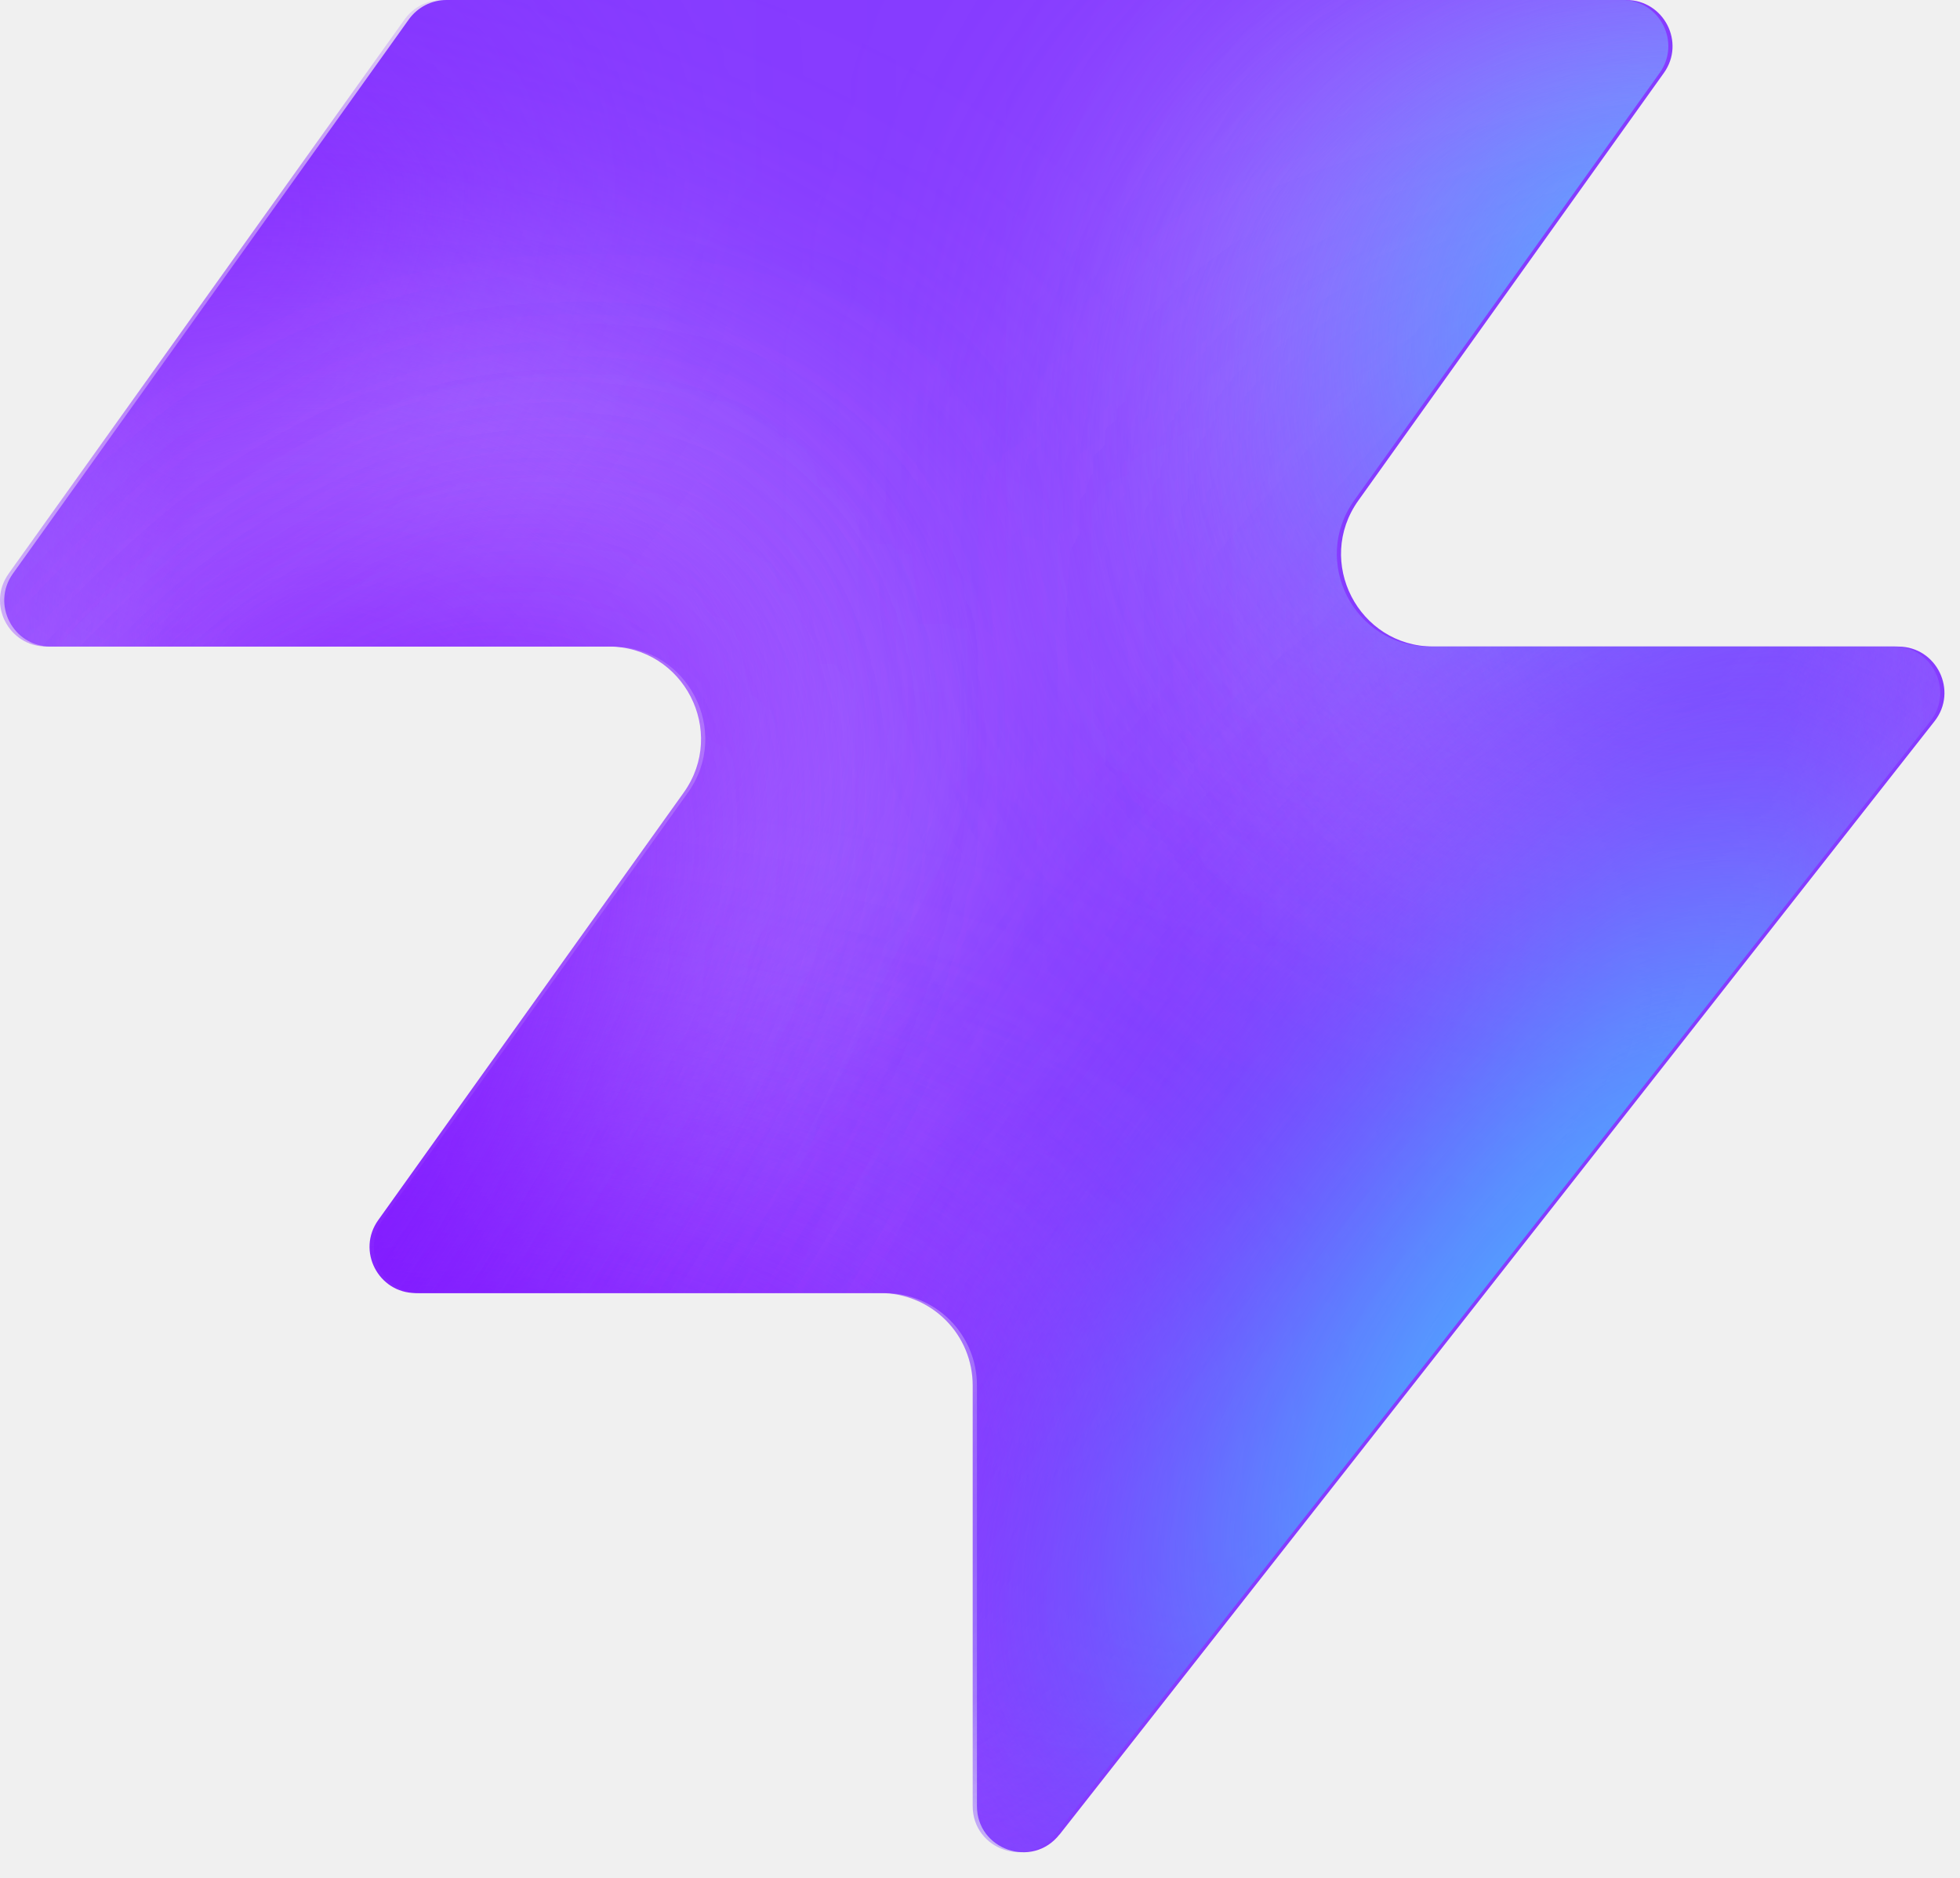
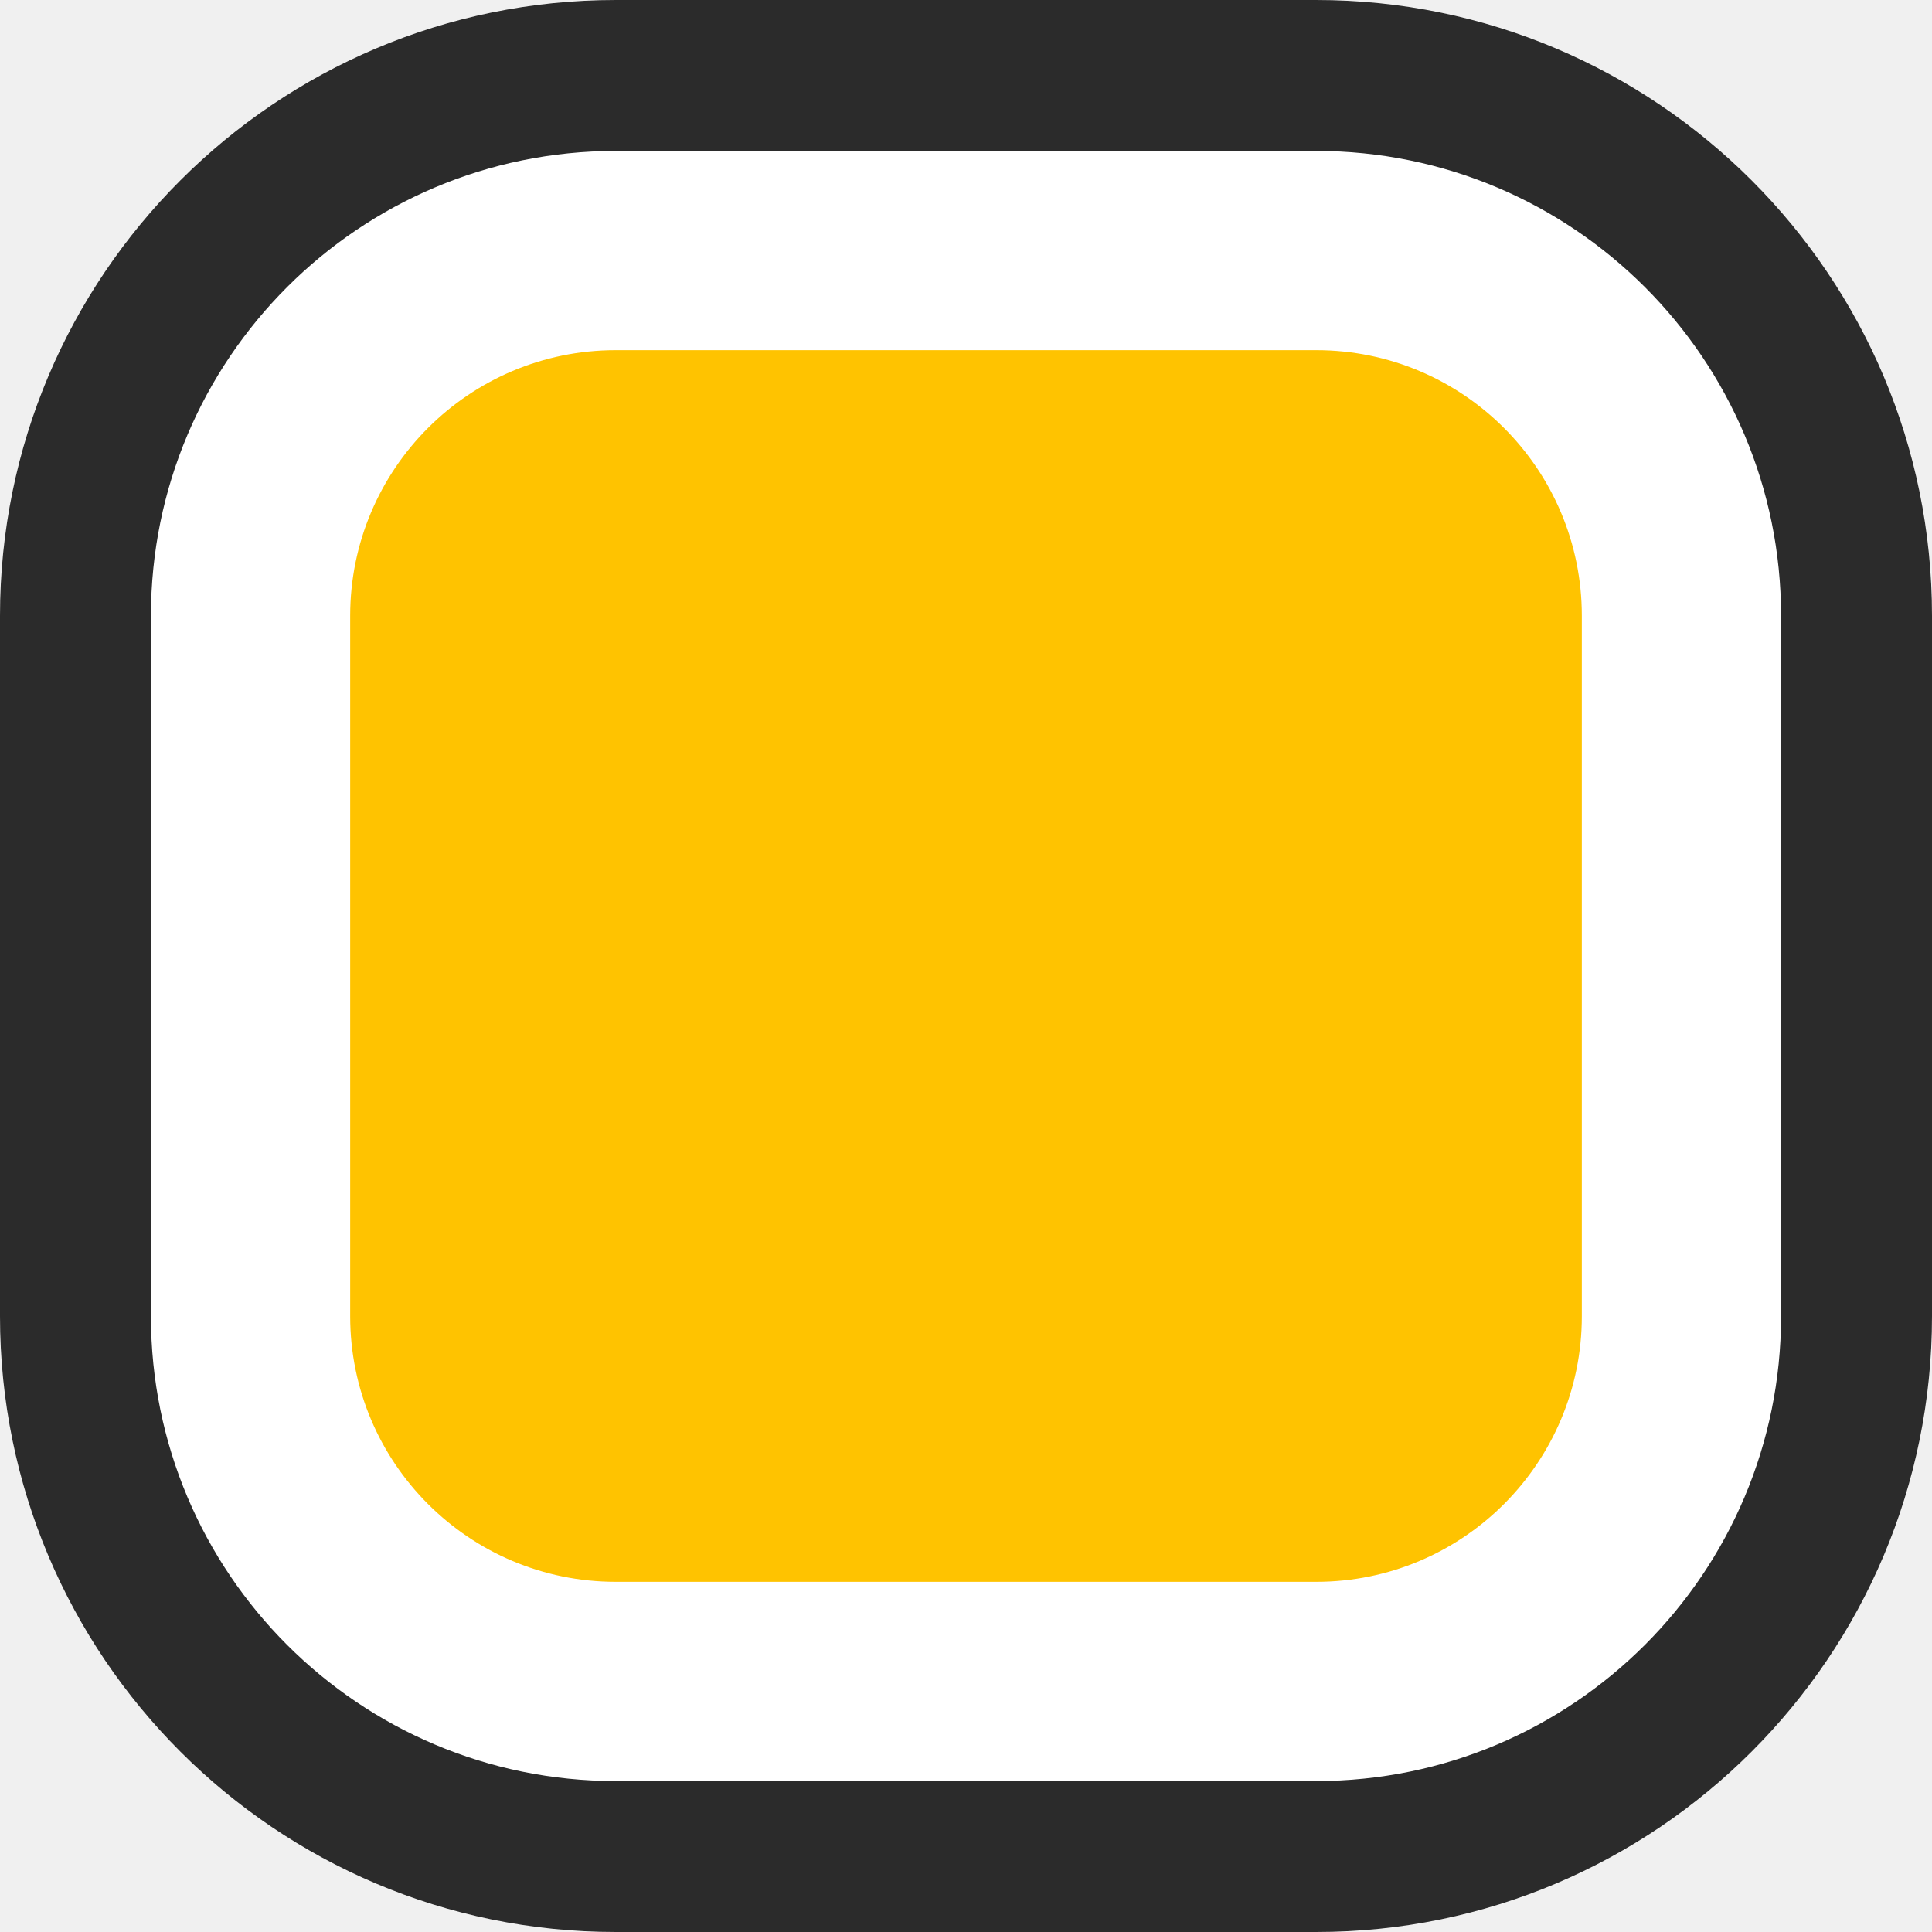
- <svg xmlns="http://www.w3.org/2000/svg" width="48" height="46" fill="none" viewBox="0 0 48 46">
-   <path fill="#863bff" d="M25.946 44.938c-.664.845-2.021.375-2.021-.698V33.937a2.26 2.26 0 0 0-2.262-2.262H10.287c-.92 0-1.456-1.04-.92-1.788l7.48-10.471c1.07-1.497 0-3.578-1.842-3.578H1.237c-.92 0-1.456-1.04-.92-1.788L10.013.474c.214-.297.556-.474.92-.474h28.894c.92 0 1.456 1.04.92 1.788l-7.48 10.471c-1.07 1.498 0 3.579 1.842 3.579h11.377c.943 0 1.473 1.088.89 1.83L25.947 44.94z" style="fill:#863bff;fill:color(display-p3 .525 .23 1);fill-opacity:1" />
-   <mask id="a" width="48" height="46" x="0" y="0" maskUnits="userSpaceOnUse" style="mask-type:alpha">
-     <path fill="#000" d="M25.842 44.938c-.664.844-2.021.375-2.021-.698V33.937a2.26 2.26 0 0 0-2.262-2.262H10.183c-.92 0-1.456-1.04-.92-1.788l7.48-10.471c1.07-1.498 0-3.579-1.842-3.579H1.133c-.92 0-1.456-1.04-.92-1.787L9.91.473c.214-.297.556-.474.92-.474h28.894c.92 0 1.456 1.04.92 1.788l-7.48 10.471c-1.07 1.498 0 3.578 1.842 3.578h11.377c.943 0 1.473 1.088.89 1.832L25.843 44.94z" style="fill:#000;fill-opacity:1" />
-   </mask>
-   <g mask="url(#a)">
-     <g filter="url(#b)">
-       <ellipse cx="5.508" cy="14.704" fill="#ede6ff" rx="5.508" ry="14.704" style="fill:#ede6ff;fill:color(display-p3 .927 .903 1);fill-opacity:1" transform="matrix(.00324 1 1 -.00324 -4.47 31.516)" />
-     </g>
-     <g filter="url(#c)">
-       <ellipse cx="10.399" cy="29.851" fill="#ede6ff" rx="10.399" ry="29.851" style="fill:#ede6ff;fill:color(display-p3 .927 .903 1);fill-opacity:1" transform="matrix(.00324 1 1 -.00324 -39.328 7.883)" />
-     </g>
-     <g filter="url(#d)">
-       <ellipse cx="5.508" cy="30.487" fill="#7e14ff" rx="5.508" ry="30.487" style="fill:#7e14ff;fill:color(display-p3 .492 .077 1);fill-opacity:1" transform="rotate(89.814 -25.913 -14.639)scale(1 -1)" />
-     </g>
-     <g filter="url(#e)">
-       <ellipse cx="5.508" cy="30.599" fill="#7e14ff" rx="5.508" ry="30.599" style="fill:#7e14ff;fill:color(display-p3 .492 .077 1);fill-opacity:1" transform="rotate(89.814 -32.644 -3.334)scale(1 -1)" />
-     </g>
-     <g filter="url(#f)">
-       <ellipse cx="5.508" cy="30.599" fill="#7e14ff" rx="5.508" ry="30.599" style="fill:#7e14ff;fill:color(display-p3 .492 .077 1);fill-opacity:1" transform="matrix(.00324 1 1 -.00324 -34.34 30.47)" />
-     </g>
-     <g filter="url(#g)">
-       <ellipse cx="14.072" cy="22.078" fill="#ede6ff" rx="14.072" ry="22.078" style="fill:#ede6ff;fill:color(display-p3 .927 .903 1);fill-opacity:1" transform="rotate(93.35 24.506 48.493)scale(-1 1)" />
-     </g>
-     <g filter="url(#h)">
-       <ellipse cx="3.47" cy="21.501" fill="#7e14ff" rx="3.47" ry="21.501" style="fill:#7e14ff;fill:color(display-p3 .492 .077 1);fill-opacity:1" transform="rotate(89.009 28.708 47.59)scale(-1 1)" />
-     </g>
-     <g filter="url(#i)">
-       <ellipse cx="3.47" cy="21.501" fill="#7e14ff" rx="3.47" ry="21.501" style="fill:#7e14ff;fill:color(display-p3 .492 .077 1);fill-opacity:1" transform="rotate(89.009 28.708 47.59)scale(-1 1)" />
-     </g>
-     <g filter="url(#j)">
-       <ellipse cx=".387" cy="8.972" fill="#7e14ff" rx="4.407" ry="29.108" style="fill:#7e14ff;fill:color(display-p3 .492 .077 1);fill-opacity:1" transform="rotate(39.51 .387 8.972)" />
-     </g>
-     <g filter="url(#k)">
-       <ellipse cx="47.523" cy="-6.092" fill="#7e14ff" rx="4.407" ry="29.108" style="fill:#7e14ff;fill:color(display-p3 .492 .077 1);fill-opacity:1" transform="rotate(37.892 47.523 -6.092)" />
-     </g>
-     <g filter="url(#l)">
-       <ellipse cx="41.412" cy="6.333" fill="#47bfff" rx="5.971" ry="9.665" style="fill:#47bfff;fill:color(display-p3 .28 .748 1);fill-opacity:1" transform="rotate(37.892 41.412 6.333)" />
-     </g>
-     <g filter="url(#m)">
-       <ellipse cx="-1.879" cy="38.332" fill="#7e14ff" rx="4.407" ry="29.108" style="fill:#7e14ff;fill:color(display-p3 .492 .077 1);fill-opacity:1" transform="rotate(37.892 -1.88 38.332)" />
-     </g>
-     <g filter="url(#n)">
-       <ellipse cx="-1.879" cy="38.332" fill="#7e14ff" rx="4.407" ry="29.108" style="fill:#7e14ff;fill:color(display-p3 .492 .077 1);fill-opacity:1" transform="rotate(37.892 -1.88 38.332)" />
-     </g>
-     <g filter="url(#o)">
-       <ellipse cx="35.651" cy="29.907" fill="#7e14ff" rx="4.407" ry="29.108" style="fill:#7e14ff;fill:color(display-p3 .492 .077 1);fill-opacity:1" transform="rotate(37.892 35.651 29.907)" />
-     </g>
-     <g filter="url(#p)">
-       <ellipse cx="38.418" cy="32.4" fill="#47bfff" rx="5.971" ry="15.297" style="fill:#47bfff;fill:color(display-p3 .28 .748 1);fill-opacity:1" transform="rotate(37.892 38.418 32.4)" />
-     </g>
-   </g>
-   <defs>
-     <filter id="b" width="60.045" height="41.654" x="-19.77" y="16.149" color-interpolation-filters="sRGB" filterUnits="userSpaceOnUse">
-       <feFlood flood-opacity="0" result="BackgroundImageFix" />
-       <feBlend in="SourceGraphic" in2="BackgroundImageFix" result="shape" />
-       <feGaussianBlur result="effect1_foregroundBlur_2002_17158" stdDeviation="7.659" />
-     </filter>
-     <filter id="c" width="90.34" height="51.437" x="-54.613" y="-7.533" color-interpolation-filters="sRGB" filterUnits="userSpaceOnUse">
-       <feFlood flood-opacity="0" result="BackgroundImageFix" />
-       <feBlend in="SourceGraphic" in2="BackgroundImageFix" result="shape" />
-       <feGaussianBlur result="effect1_foregroundBlur_2002_17158" stdDeviation="7.659" />
-     </filter>
-     <filter id="d" width="79.355" height="29.4" x="-49.64" y="2.03" color-interpolation-filters="sRGB" filterUnits="userSpaceOnUse">
-       <feFlood flood-opacity="0" result="BackgroundImageFix" />
-       <feBlend in="SourceGraphic" in2="BackgroundImageFix" result="shape" />
-       <feGaussianBlur result="effect1_foregroundBlur_2002_17158" stdDeviation="4.596" />
-     </filter>
-     <filter id="e" width="79.579" height="29.4" x="-45.045" y="20.029" color-interpolation-filters="sRGB" filterUnits="userSpaceOnUse">
-       <feFlood flood-opacity="0" result="BackgroundImageFix" />
-       <feBlend in="SourceGraphic" in2="BackgroundImageFix" result="shape" />
-       <feGaussianBlur result="effect1_foregroundBlur_2002_17158" stdDeviation="4.596" />
-     </filter>
-     <filter id="f" width="79.579" height="29.4" x="-43.513" y="21.178" color-interpolation-filters="sRGB" filterUnits="userSpaceOnUse">
-       <feFlood flood-opacity="0" result="BackgroundImageFix" />
-       <feBlend in="SourceGraphic" in2="BackgroundImageFix" result="shape" />
-       <feGaussianBlur result="effect1_foregroundBlur_2002_17158" stdDeviation="4.596" />
-     </filter>
-     <filter id="g" width="74.749" height="58.852" x="15.756" y="-17.901" color-interpolation-filters="sRGB" filterUnits="userSpaceOnUse">
-       <feFlood flood-opacity="0" result="BackgroundImageFix" />
-       <feBlend in="SourceGraphic" in2="BackgroundImageFix" result="shape" />
-       <feGaussianBlur result="effect1_foregroundBlur_2002_17158" stdDeviation="7.659" />
-     </filter>
-     <filter id="h" width="61.377" height="25.362" x="23.548" y="2.284" color-interpolation-filters="sRGB" filterUnits="userSpaceOnUse">
-       <feFlood flood-opacity="0" result="BackgroundImageFix" />
-       <feBlend in="SourceGraphic" in2="BackgroundImageFix" result="shape" />
-       <feGaussianBlur result="effect1_foregroundBlur_2002_17158" stdDeviation="4.596" />
-     </filter>
-     <filter id="i" width="61.377" height="25.362" x="23.548" y="2.284" color-interpolation-filters="sRGB" filterUnits="userSpaceOnUse">
-       <feFlood flood-opacity="0" result="BackgroundImageFix" />
-       <feBlend in="SourceGraphic" in2="BackgroundImageFix" result="shape" />
-       <feGaussianBlur result="effect1_foregroundBlur_2002_17158" stdDeviation="4.596" />
-     </filter>
-     <filter id="j" width="56.045" height="63.649" x="-27.636" y="-22.853" color-interpolation-filters="sRGB" filterUnits="userSpaceOnUse">
-       <feFlood flood-opacity="0" result="BackgroundImageFix" />
-       <feBlend in="SourceGraphic" in2="BackgroundImageFix" result="shape" />
-       <feGaussianBlur result="effect1_foregroundBlur_2002_17158" stdDeviation="4.596" />
-     </filter>
-     <filter id="k" width="54.814" height="64.646" x="20.116" y="-38.415" color-interpolation-filters="sRGB" filterUnits="userSpaceOnUse">
-       <feFlood flood-opacity="0" result="BackgroundImageFix" />
-       <feBlend in="SourceGraphic" in2="BackgroundImageFix" result="shape" />
-       <feGaussianBlur result="effect1_foregroundBlur_2002_17158" stdDeviation="4.596" />
-     </filter>
-     <filter id="l" width="33.541" height="35.313" x="24.641" y="-11.323" color-interpolation-filters="sRGB" filterUnits="userSpaceOnUse">
-       <feFlood flood-opacity="0" result="BackgroundImageFix" />
-       <feBlend in="SourceGraphic" in2="BackgroundImageFix" result="shape" />
-       <feGaussianBlur result="effect1_foregroundBlur_2002_17158" stdDeviation="4.596" />
-     </filter>
-     <filter id="m" width="54.814" height="64.646" x="-29.286" y="6.009" color-interpolation-filters="sRGB" filterUnits="userSpaceOnUse">
-       <feFlood flood-opacity="0" result="BackgroundImageFix" />
-       <feBlend in="SourceGraphic" in2="BackgroundImageFix" result="shape" />
-       <feGaussianBlur result="effect1_foregroundBlur_2002_17158" stdDeviation="4.596" />
-     </filter>
-     <filter id="n" width="54.814" height="64.646" x="-29.286" y="6.009" color-interpolation-filters="sRGB" filterUnits="userSpaceOnUse">
-       <feFlood flood-opacity="0" result="BackgroundImageFix" />
-       <feBlend in="SourceGraphic" in2="BackgroundImageFix" result="shape" />
-       <feGaussianBlur result="effect1_foregroundBlur_2002_17158" stdDeviation="4.596" />
-     </filter>
-     <filter id="o" width="54.814" height="64.646" x="8.244" y="-2.416" color-interpolation-filters="sRGB" filterUnits="userSpaceOnUse">
-       <feFlood flood-opacity="0" result="BackgroundImageFix" />
-       <feBlend in="SourceGraphic" in2="BackgroundImageFix" result="shape" />
-       <feGaussianBlur result="effect1_foregroundBlur_2002_17158" stdDeviation="4.596" />
-     </filter>
-     <filter id="p" width="39.409" height="43.623" x="18.713" y="10.588" color-interpolation-filters="sRGB" filterUnits="userSpaceOnUse">
-       <feFlood flood-opacity="0" result="BackgroundImageFix" />
-       <feBlend in="SourceGraphic" in2="BackgroundImageFix" result="shape" />
-       <feGaussianBlur result="effect1_foregroundBlur_2002_17158" stdDeviation="4.596" />
-     </filter>
-   </defs>
+ <svg xmlns="http://www.w3.org/2000/svg" viewBox="0 0 32 32" width="32" height="32">
+   <rect width="32" height="32" rx="10.2" fill="#2B2B2B" />
+   <rect x="2.5" y="2.5" width="27" height="27" rx="7.7" fill="#FFFFFF" />
+   <rect x="5.8" y="5.8" width="20.4" height="20.4" rx="4.4" fill="#FFC300" />
</svg>
